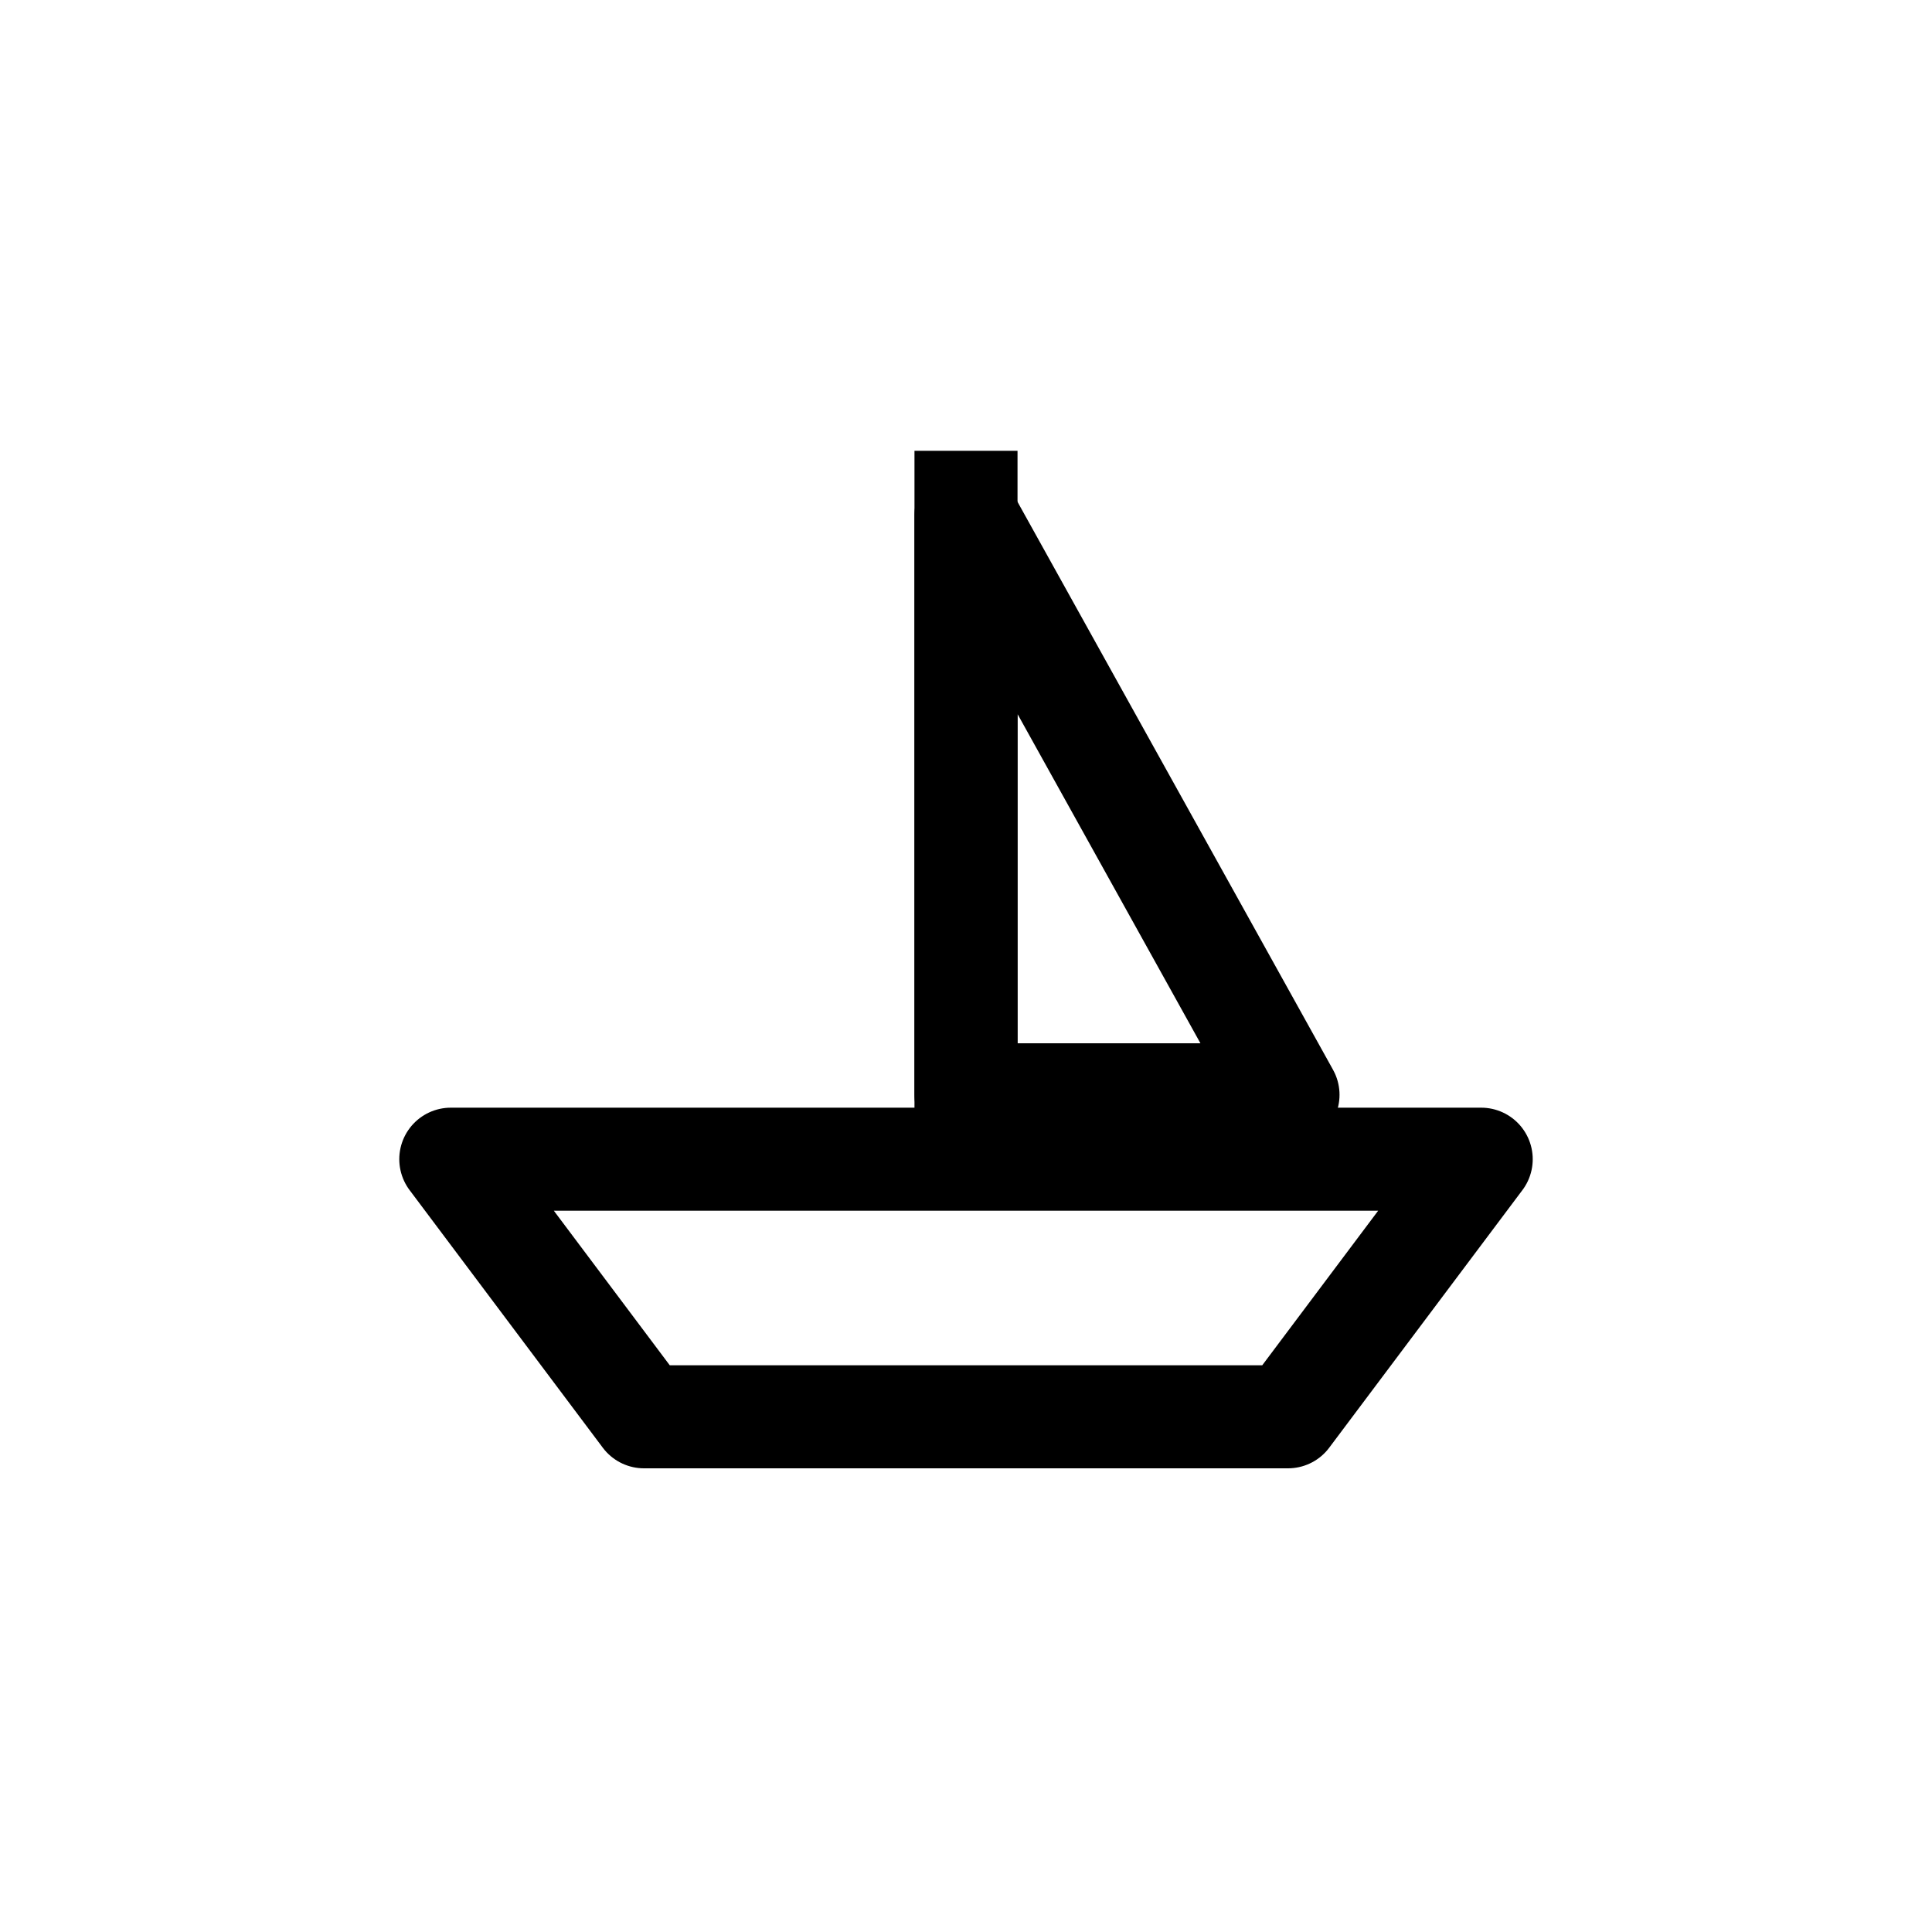
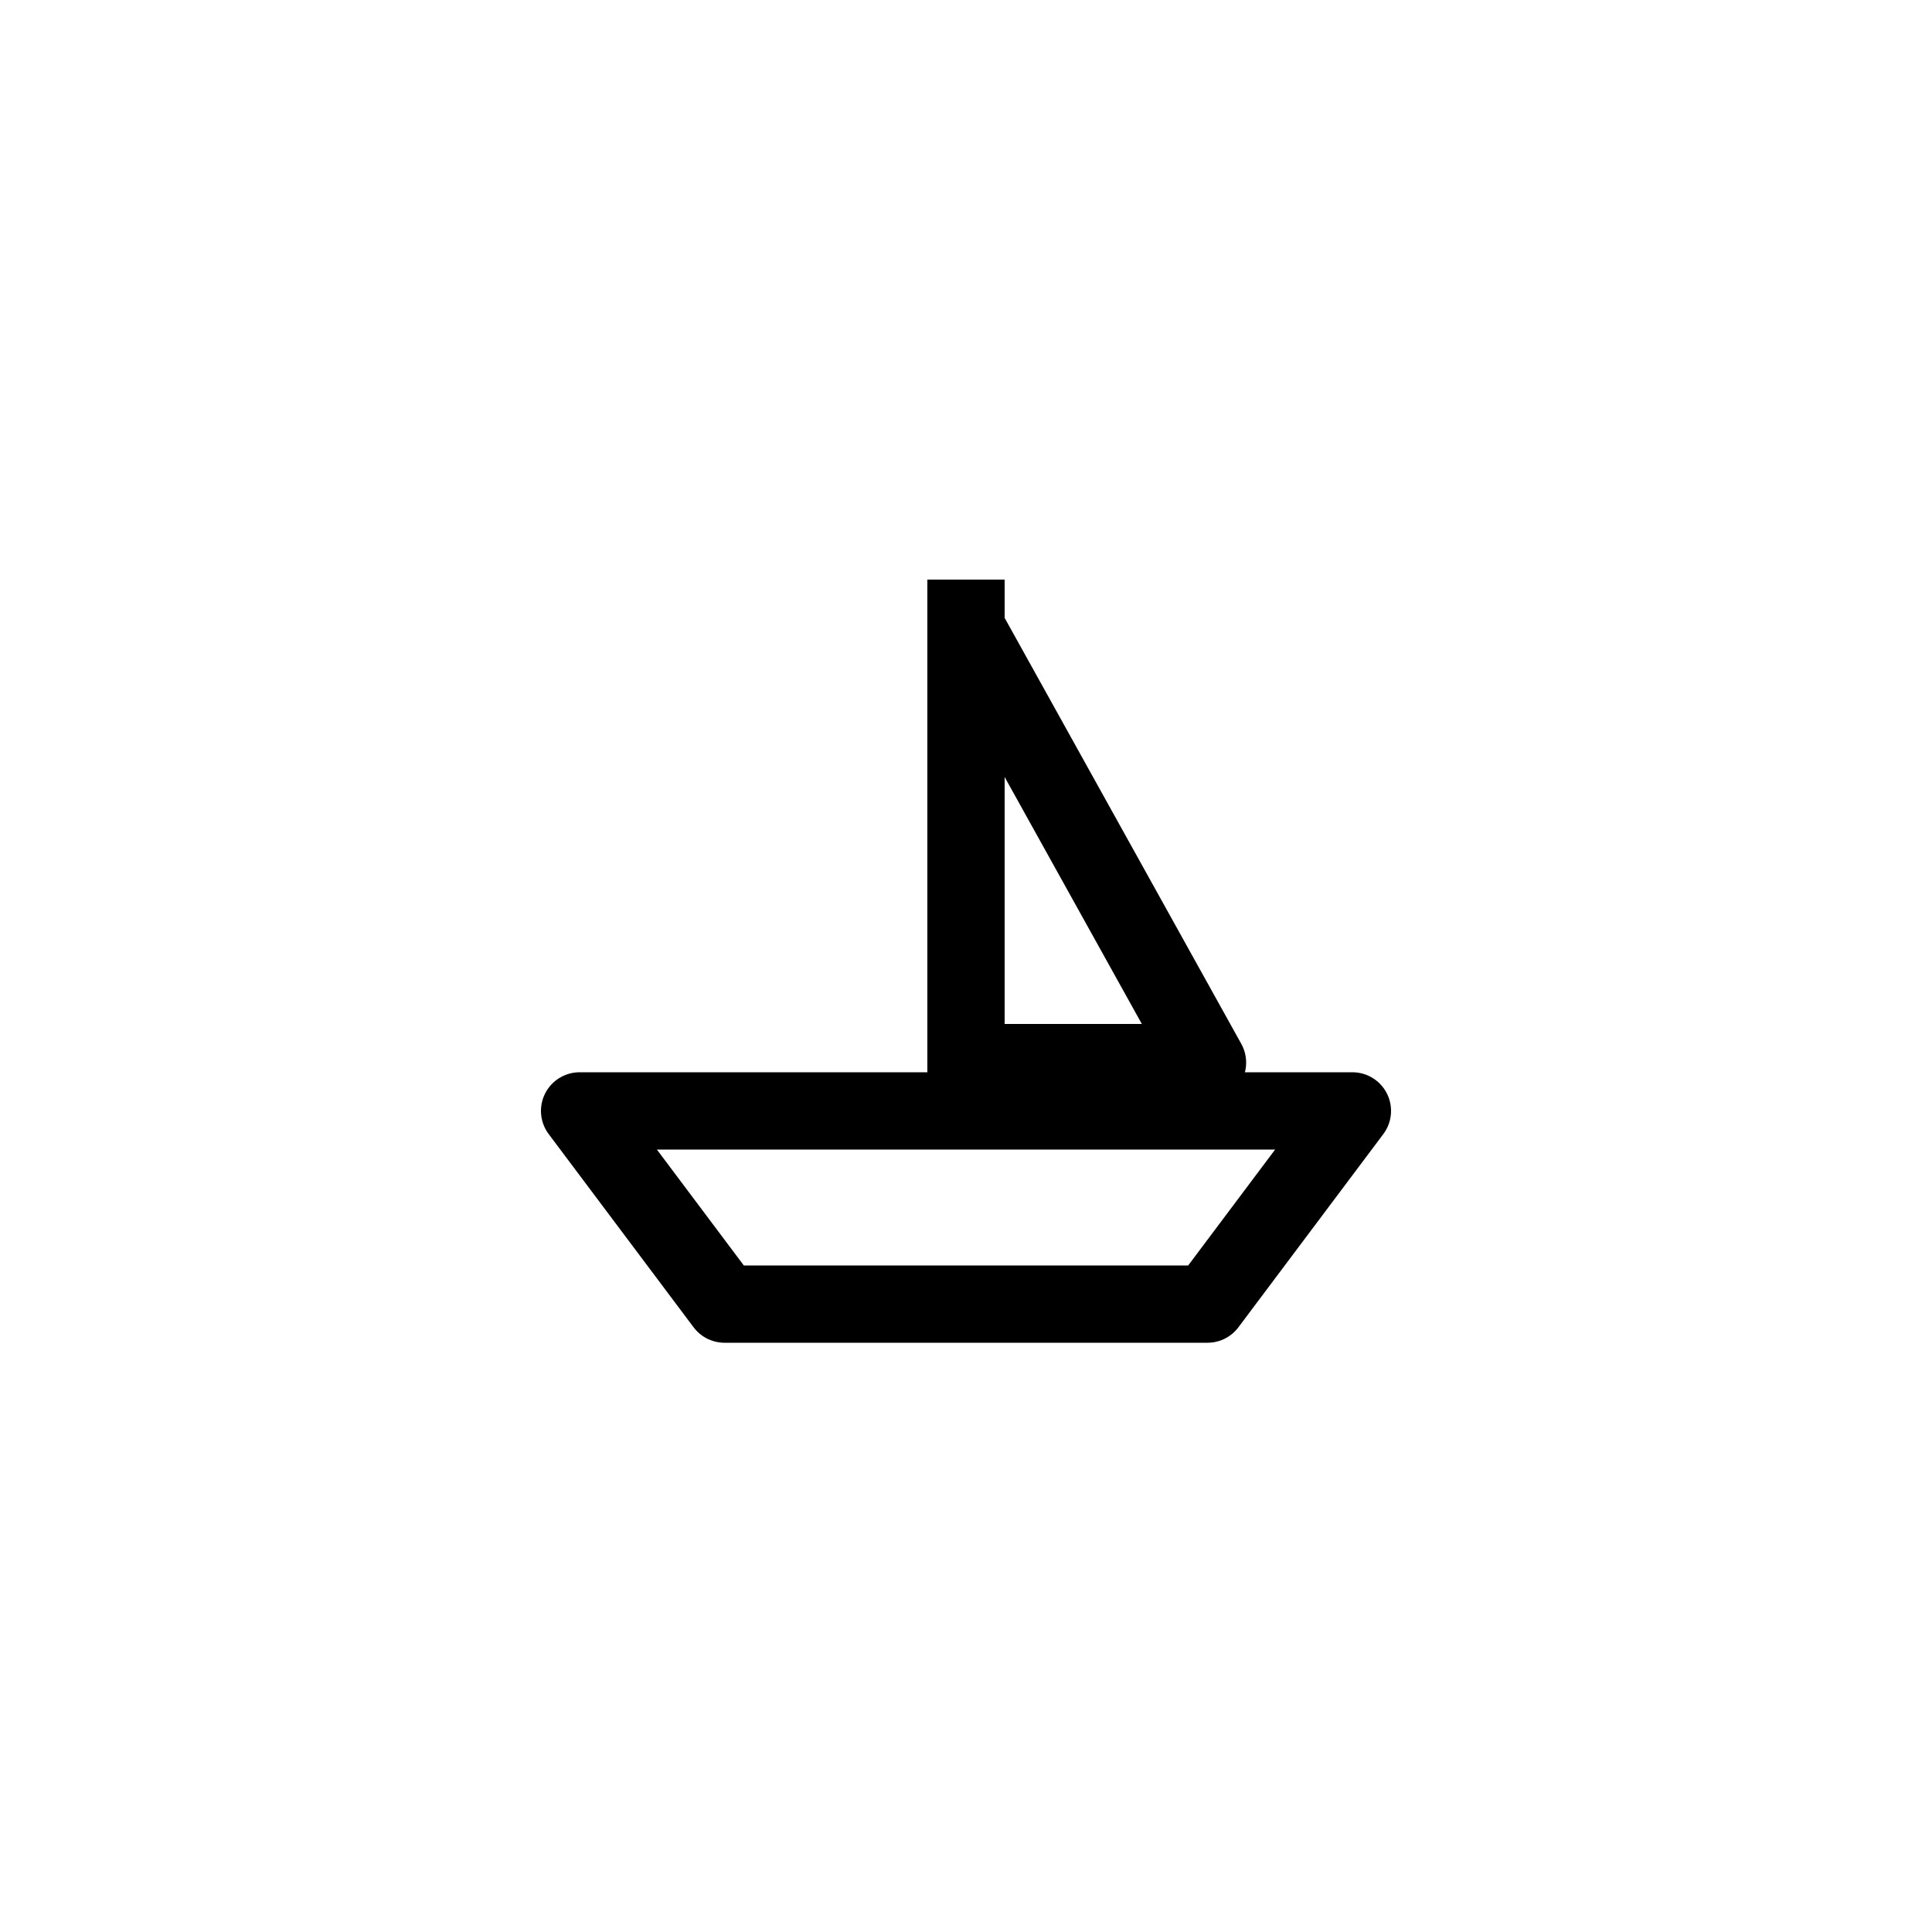
- <svg xmlns="http://www.w3.org/2000/svg" viewBox="0 0 30 30">
-   <g transform="translate(3,3)">
+ <svg xmlns="http://www.w3.org/2000/svg" viewBox="0 0 40 40">
+   <g transform="translate(8,8)">
    <path fill="none" stroke="#000000" stroke-width="1.6" d="M12,4L12,15" />
    <path fill="none" stroke="#000000" stroke-width="1.6" stroke-linejoin="round" d="M12,5L17,14L12,14Z" />
    <path fill="none" stroke="#000000" stroke-width="1.6" stroke-linejoin="round" d="M4,15L20,15L17,19L7,19Z" />
  </g>
</svg>
